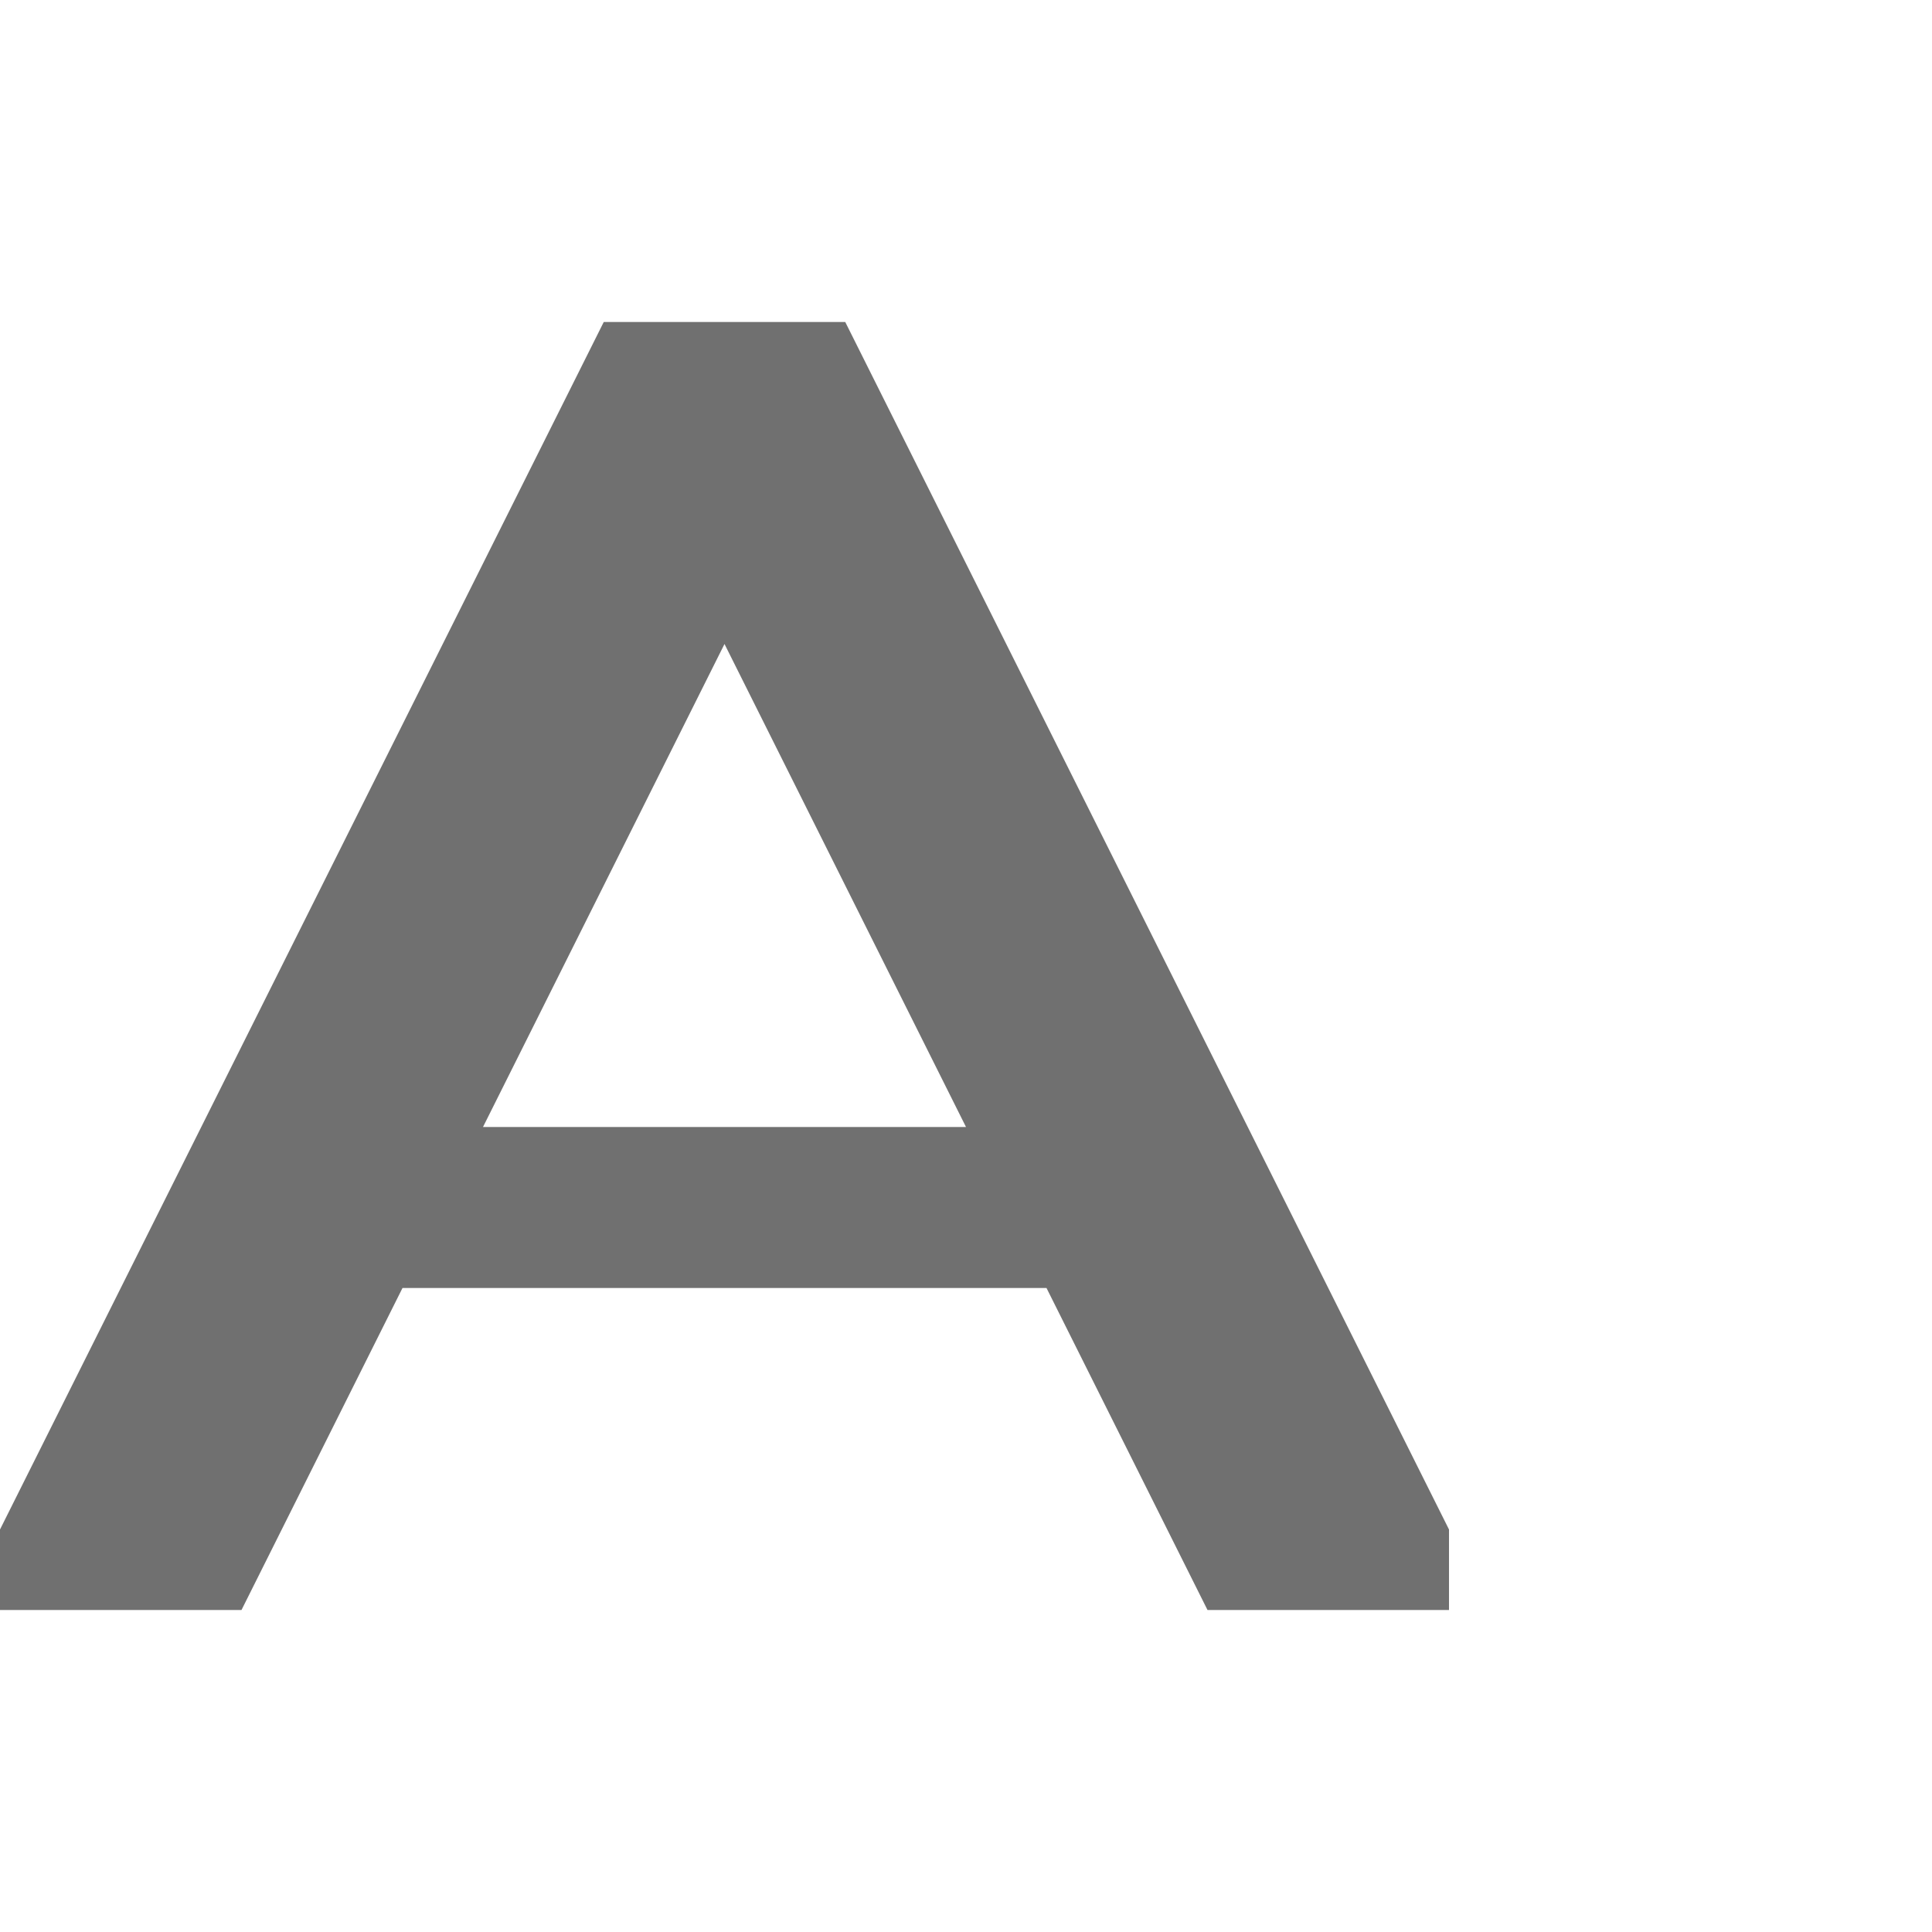
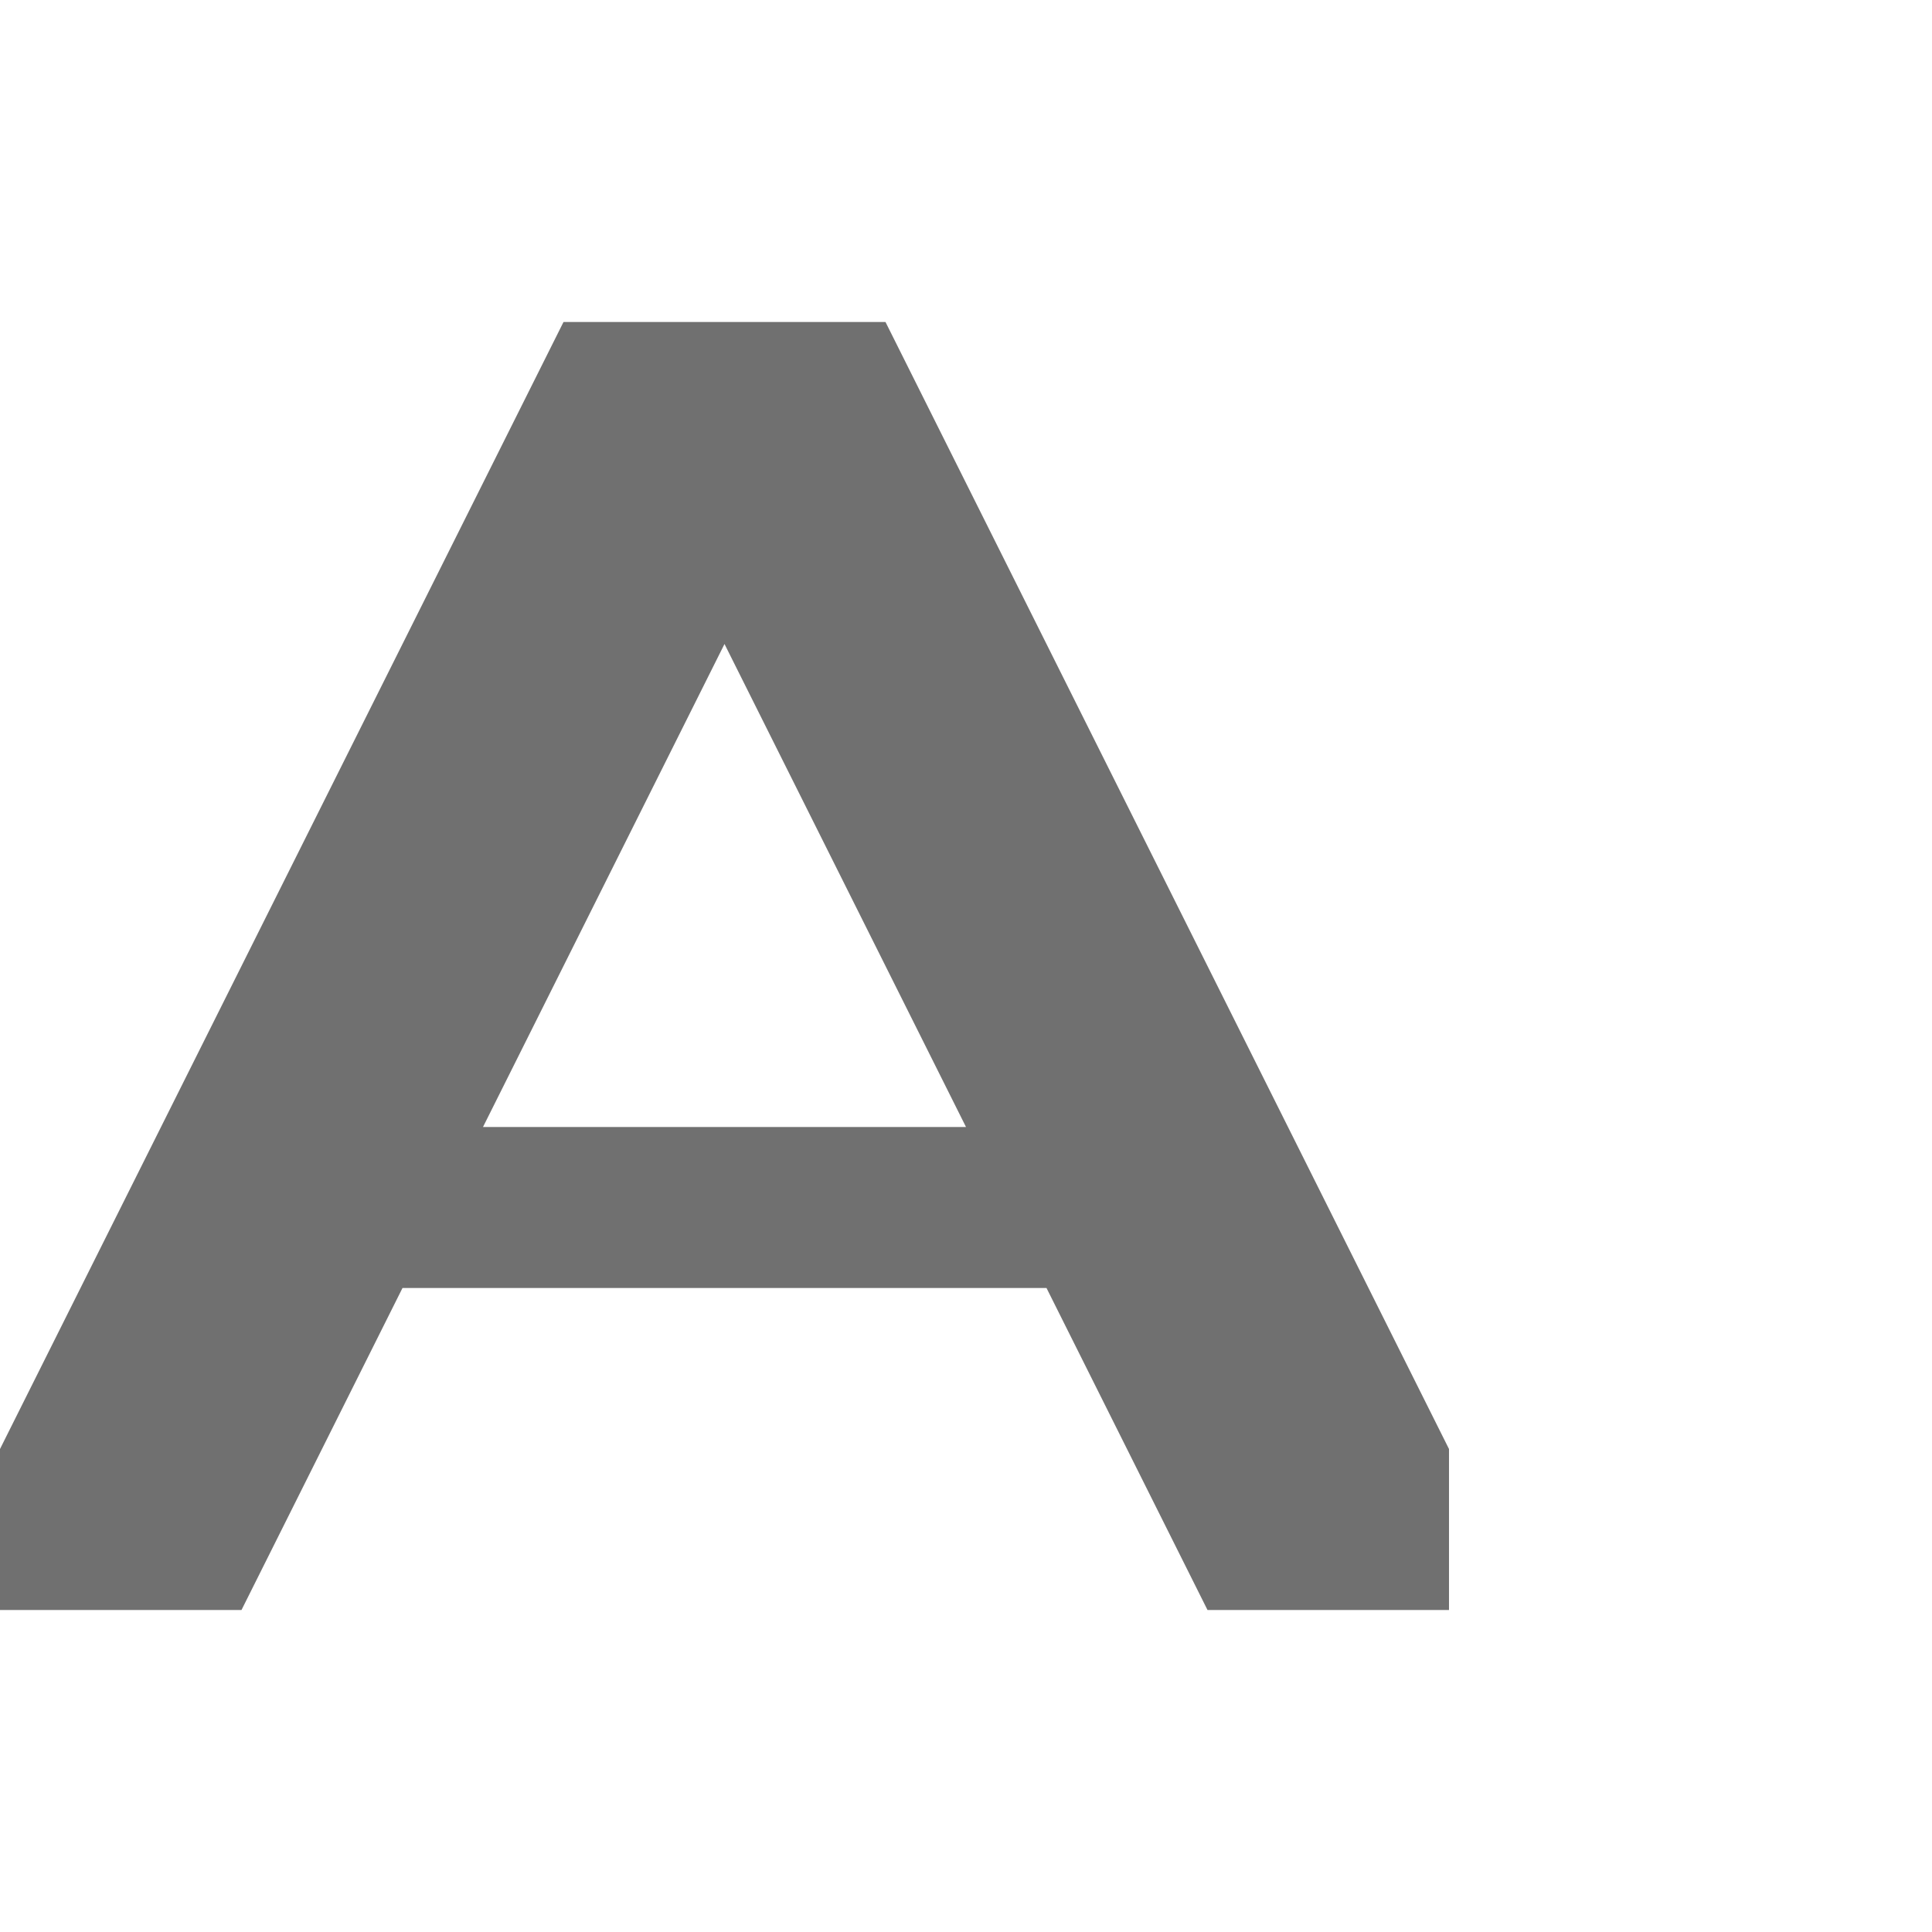
<svg xmlns="http://www.w3.org/2000/svg" width="1200" height="1200" viewBox="0 0 1200 1200" version="1.1" id="svg1" xml:space="preserve">
  <defs id="defs1" />
  <g id="layer1">
-     <path id="path345" style="fill:#000000;fill-opacity:0.56;fill-rule:evenodd;stroke:none;stroke-width:1px;stroke-linecap:butt;stroke-linejoin:miter;stroke-opacity:1" d="M 0,950 375,200 h 150 l 375,750 v 50 H 750 L 650,800 H 250 L 150,1000 H 0 Z M 300,700 450,400 600,700 Z" />
+     <path id="path345-5" style="fill:#000000;fill-opacity:0.56;fill-rule:evenodd;stroke:none;stroke-width:1px;stroke-linecap:butt;stroke-linejoin:miter;stroke-opacity:1" d="M 0,900 350,200 h 200 l 350,700 v 100 H 750 L 650,800 H 250 L 150,1000 H 0 Z M 300,700 450,400 600,700 Z" />
  </g>
</svg>
